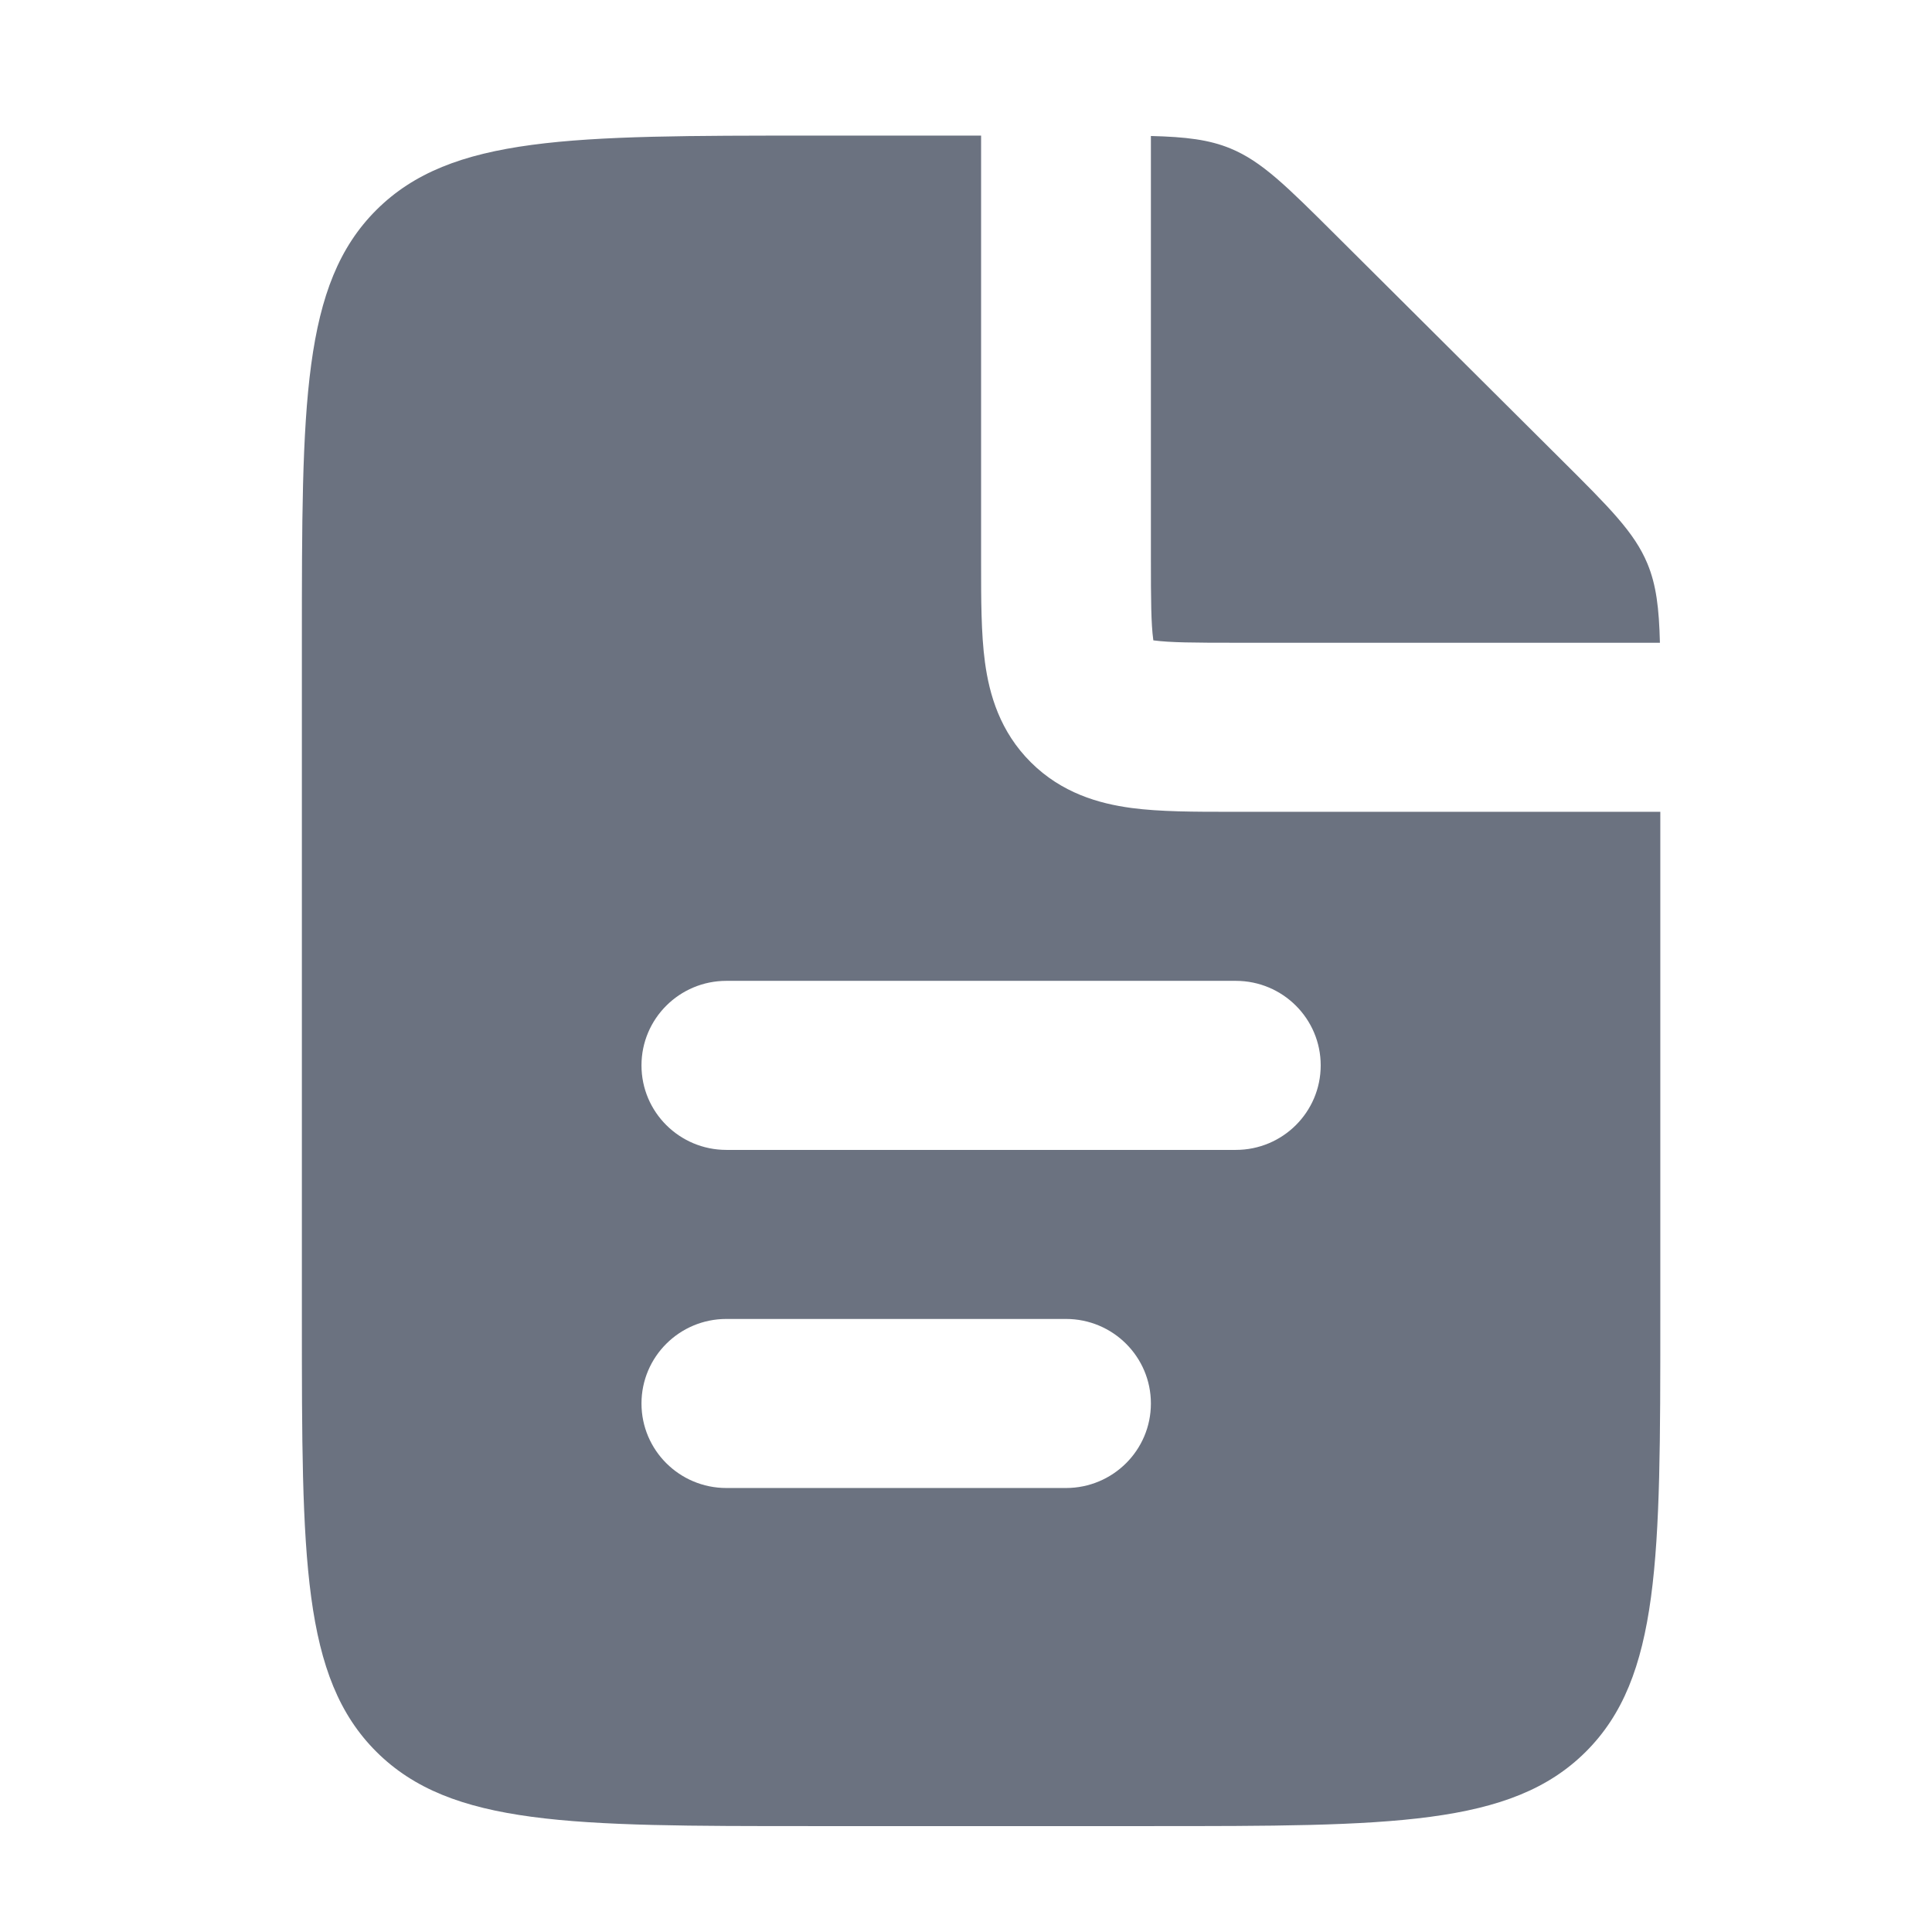
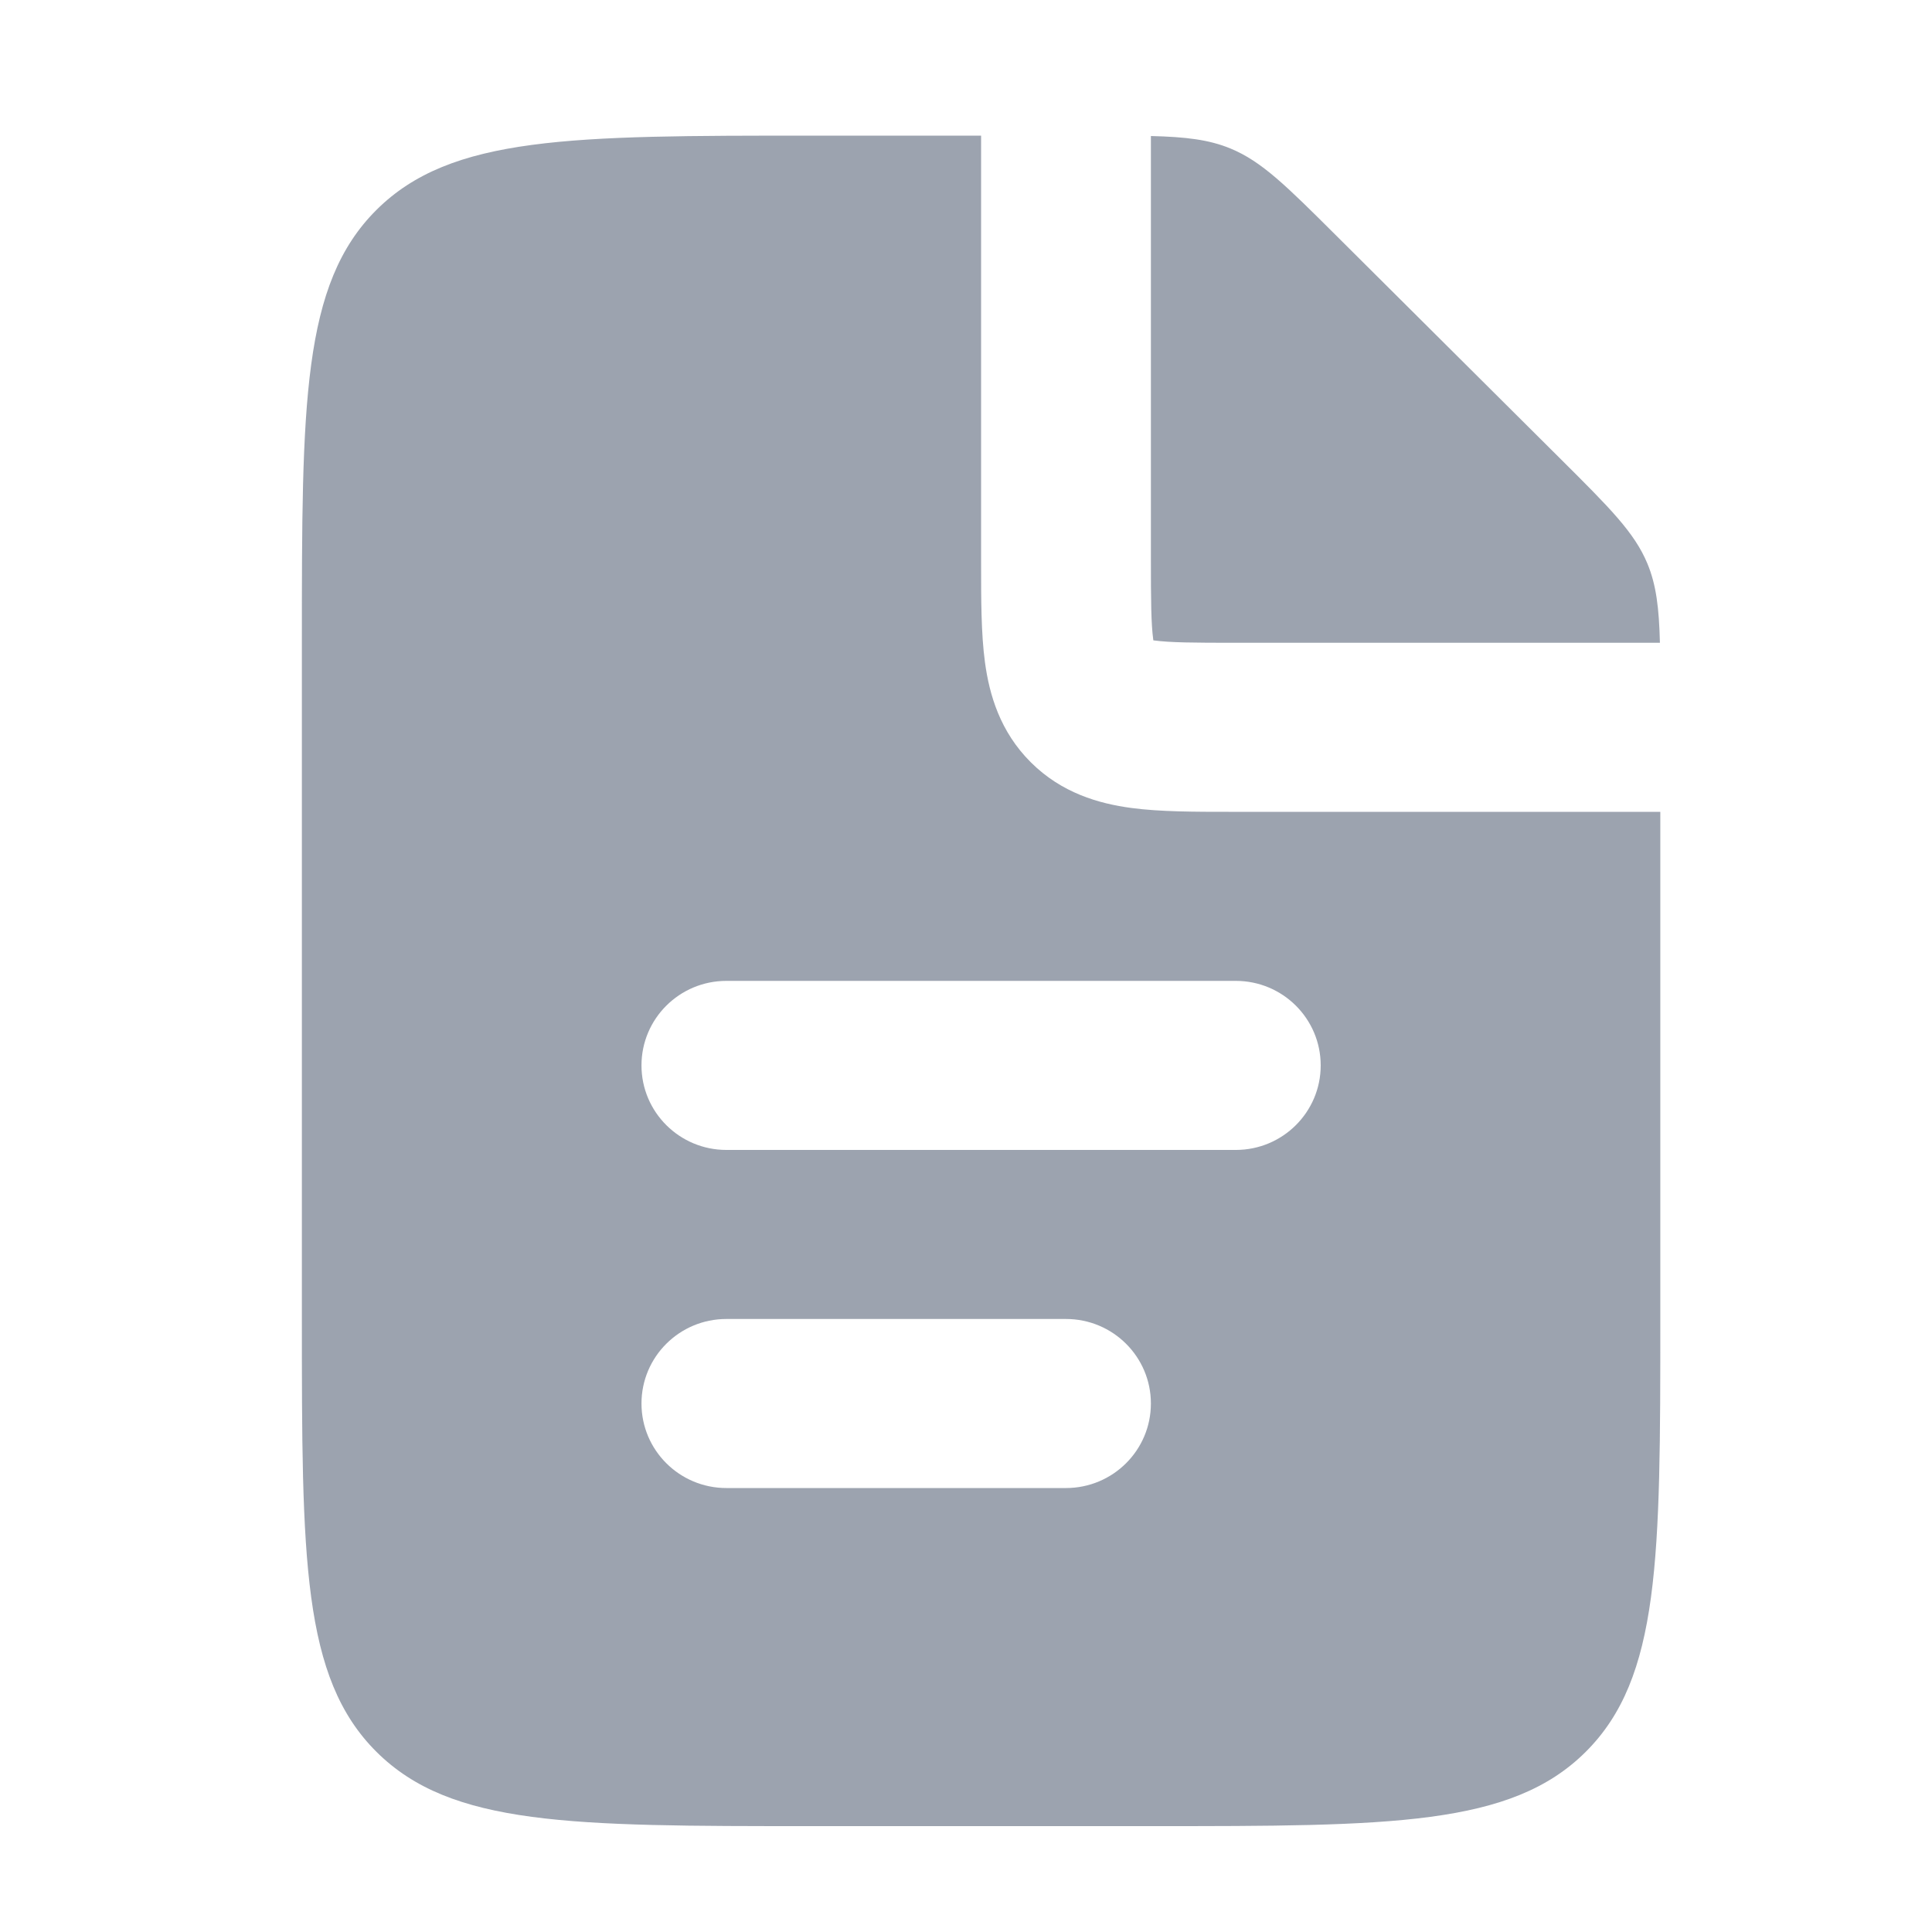
<svg xmlns="http://www.w3.org/2000/svg" width="64" height="64" viewBox="0 0 64 64" fill="none">
-   <path fill-rule="evenodd" clip-rule="evenodd" d="M32.5 4.492V18.492V18.645C32.5 19.832 32.499 20.986 32.628 21.938C32.773 23.011 33.126 24.235 34.148 25.252C35.169 26.269 36.399 26.62 37.477 26.765C38.433 26.893 39.592 26.892 40.785 26.892H40.938H55V43.692C55 51.612 55 55.572 52.529 58.032C50.057 60.492 46.08 60.492 38.125 60.492H26.875C18.92 60.492 14.943 60.492 12.471 58.032C10 55.572 10 51.612 10 43.692V21.292C10 13.373 10 9.413 12.471 6.952C14.943 4.492 18.92 4.492 26.875 4.492H32.5ZM38.125 4.505V18.492C38.125 19.891 38.131 20.659 38.203 21.191L38.206 21.212L38.226 21.215C38.761 21.286 39.532 21.292 40.938 21.292H54.987C54.958 20.14 54.866 19.377 54.572 18.669C54.144 17.64 53.331 16.83 51.705 15.212L44.233 7.773C42.607 6.154 41.794 5.345 40.76 4.918C40.049 4.625 39.283 4.534 38.125 4.505ZM21.25 35.292C21.25 33.746 22.509 32.492 24.062 32.492H40.938C42.491 32.492 43.75 33.746 43.75 35.292C43.75 36.839 42.491 38.092 40.938 38.092H24.062C22.509 38.092 21.25 36.839 21.25 35.292ZM24.062 43.692C22.509 43.692 21.25 44.946 21.25 46.492C21.25 48.039 22.509 49.292 24.062 49.292H35.312C36.866 49.292 38.125 48.039 38.125 46.492C38.125 44.946 36.866 43.692 35.312 43.692H24.062Z" fill="#6B7280" />
+   <path d="M32.5 4.493V18.493V18.645C32.5 19.832 32.499 20.986 32.628 21.938C32.773 23.011 33.126 24.235 34.148 25.253C35.169 26.27 36.399 26.621 37.477 26.765C38.433 26.893 39.592 26.893 40.785 26.893H40.938H55V43.693C55 51.612 55 55.572 52.529 58.032C50.057 60.493 46.08 60.493 38.125 60.493H26.875C18.92 60.493 14.943 60.493 12.471 58.032C10 55.572 10 51.612 10 43.693V21.293C10 13.373 10 9.413 12.471 6.953C14.943 4.493 18.92 4.493 26.875 4.493H32.5ZM38.125 4.506V18.493C38.125 19.892 38.131 20.659 38.203 21.192L38.206 21.212L38.226 21.215C38.761 21.287 39.532 21.293 40.938 21.293H54.987C54.958 20.14 54.866 19.377 54.572 18.669C54.144 17.64 53.331 16.831 51.705 15.212L44.233 7.773C42.607 6.154 41.794 5.345 40.76 4.919C40.049 4.626 39.283 4.534 38.125 4.506ZM21.25 35.293C21.25 33.746 22.509 32.493 24.062 32.493H40.938C42.491 32.493 43.75 33.746 43.75 35.293C43.75 36.839 42.491 38.093 40.938 38.093H24.062C22.509 38.093 21.25 36.839 21.25 35.293ZM24.062 43.693C22.509 43.693 21.25 44.946 21.25 46.493C21.25 48.039 22.509 49.293 24.062 49.293H35.312C36.866 49.293 38.125 48.039 38.125 46.493C38.125 44.946 36.866 43.693 35.312 43.693H24.062Z" fill-rule="evenodd" clip-rule="evenodd" fill="#9CA3AF" />
</svg>
